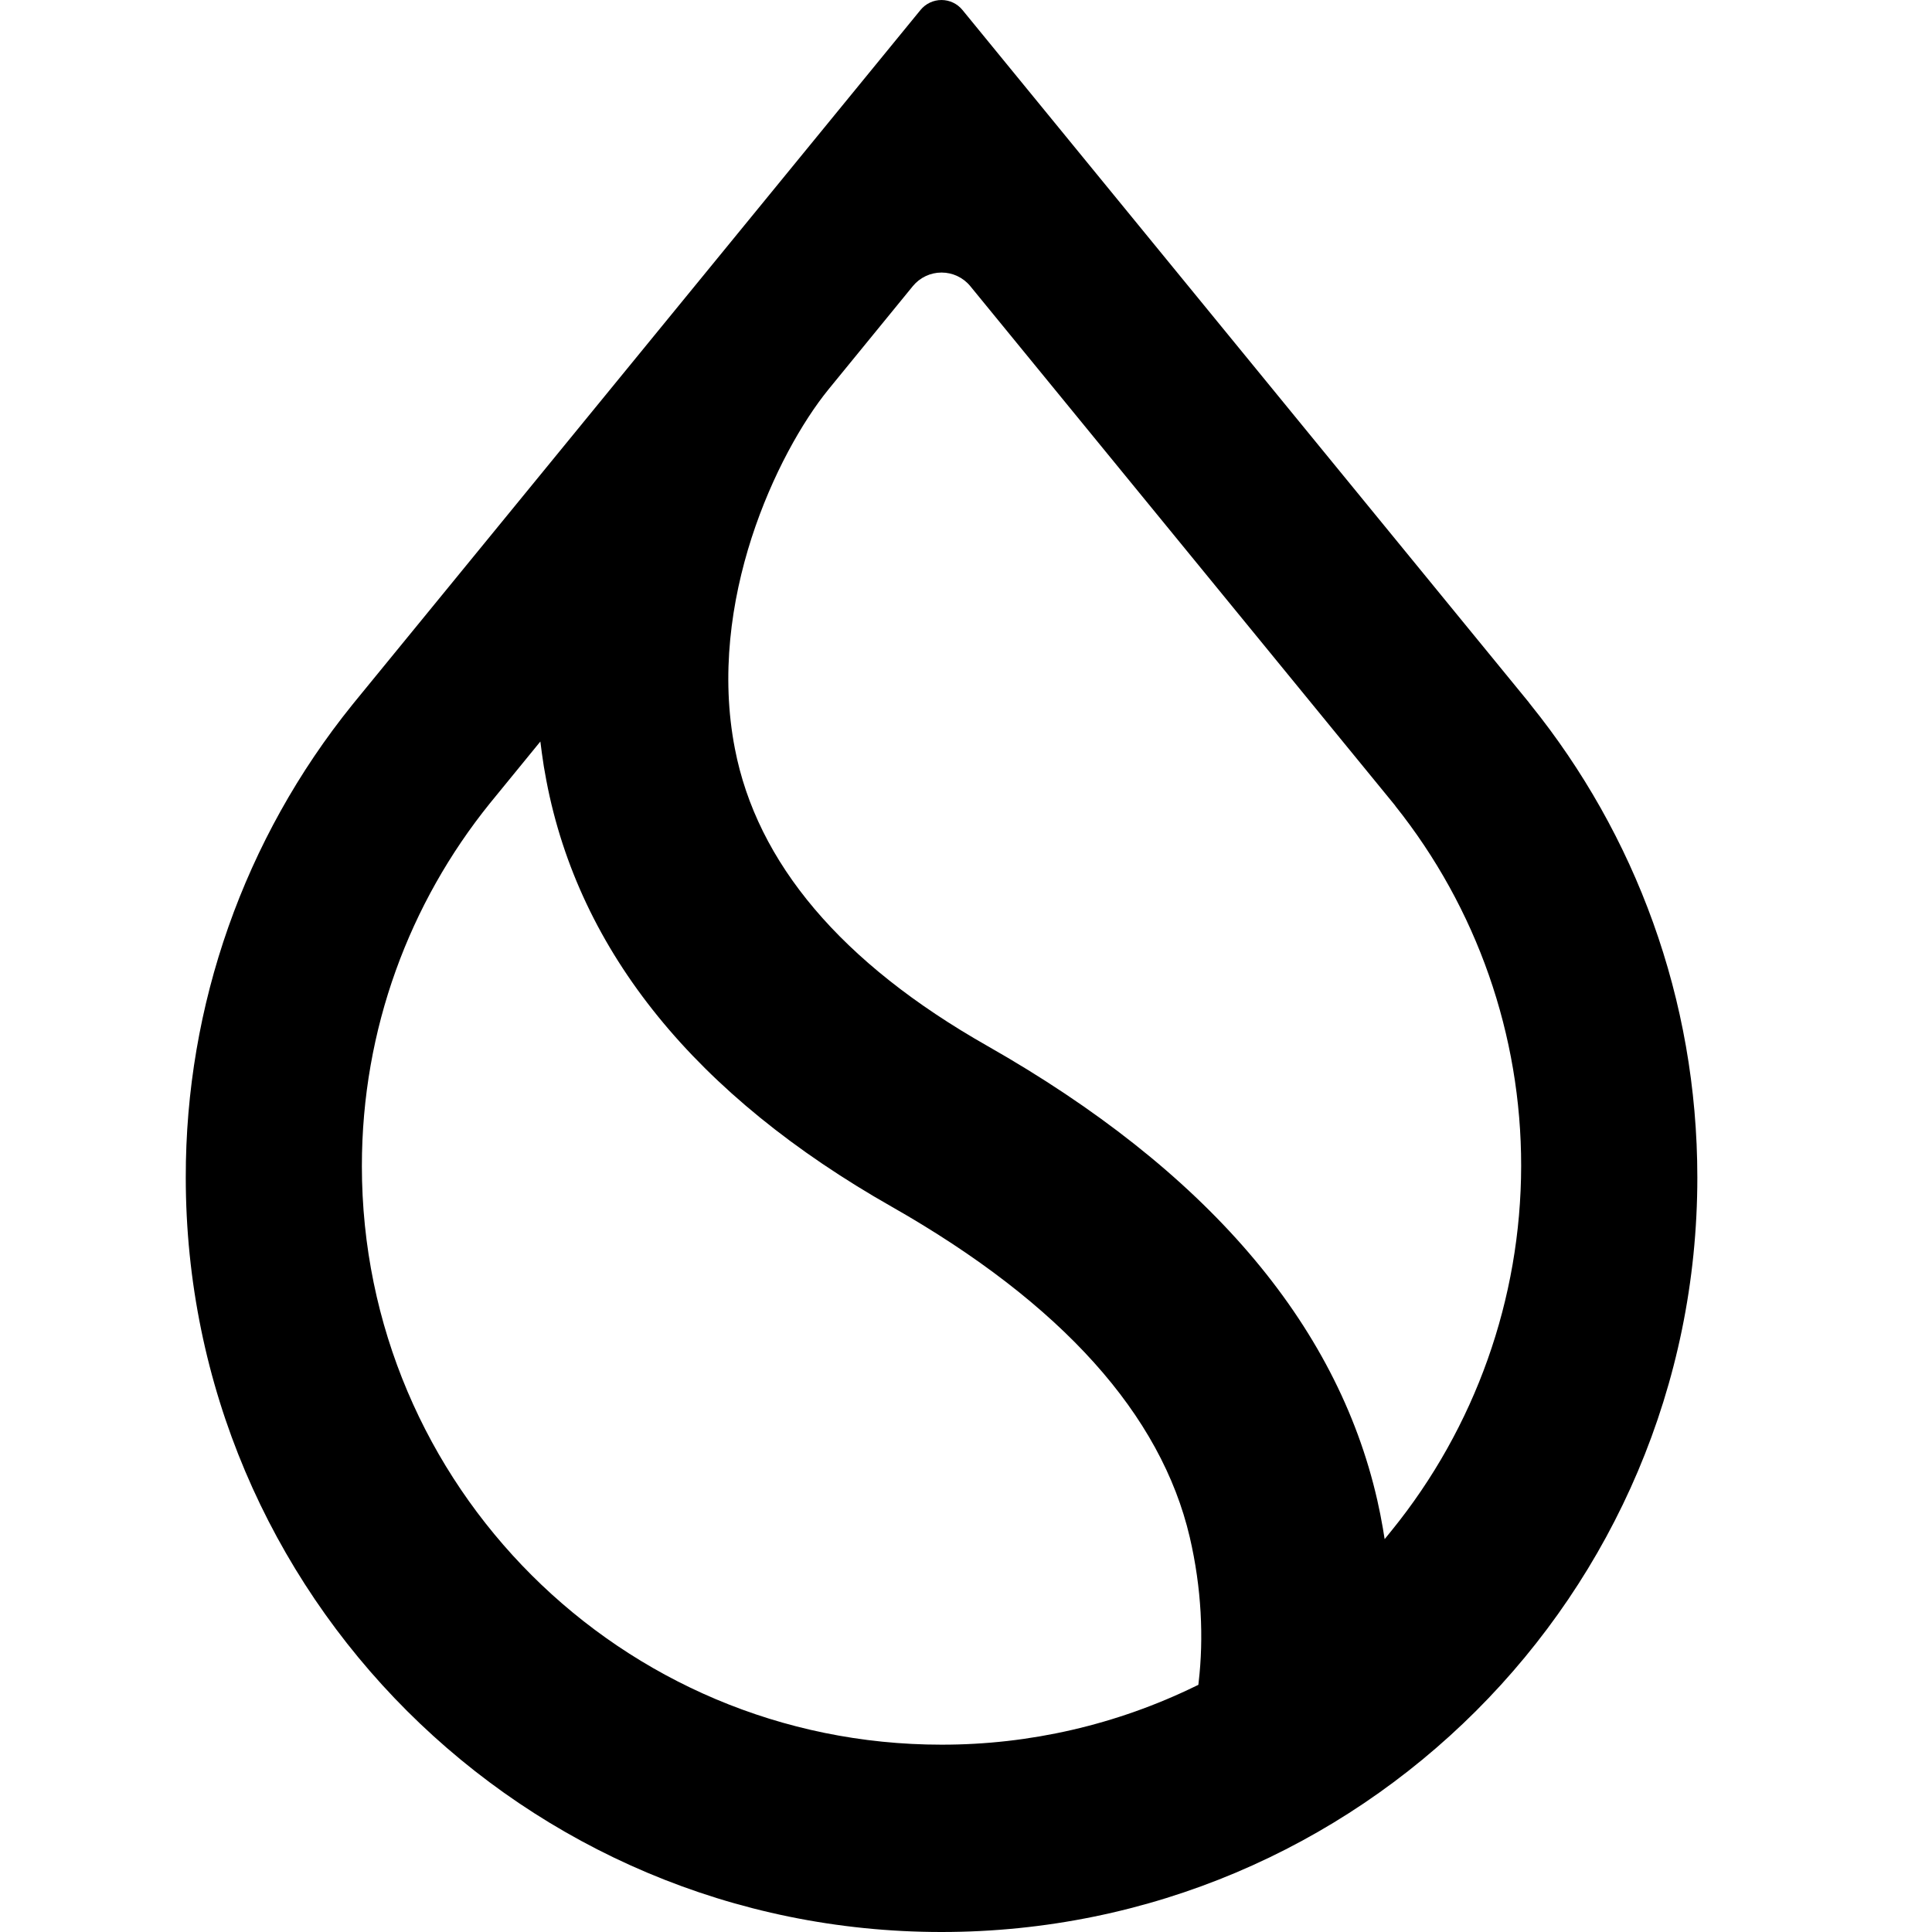
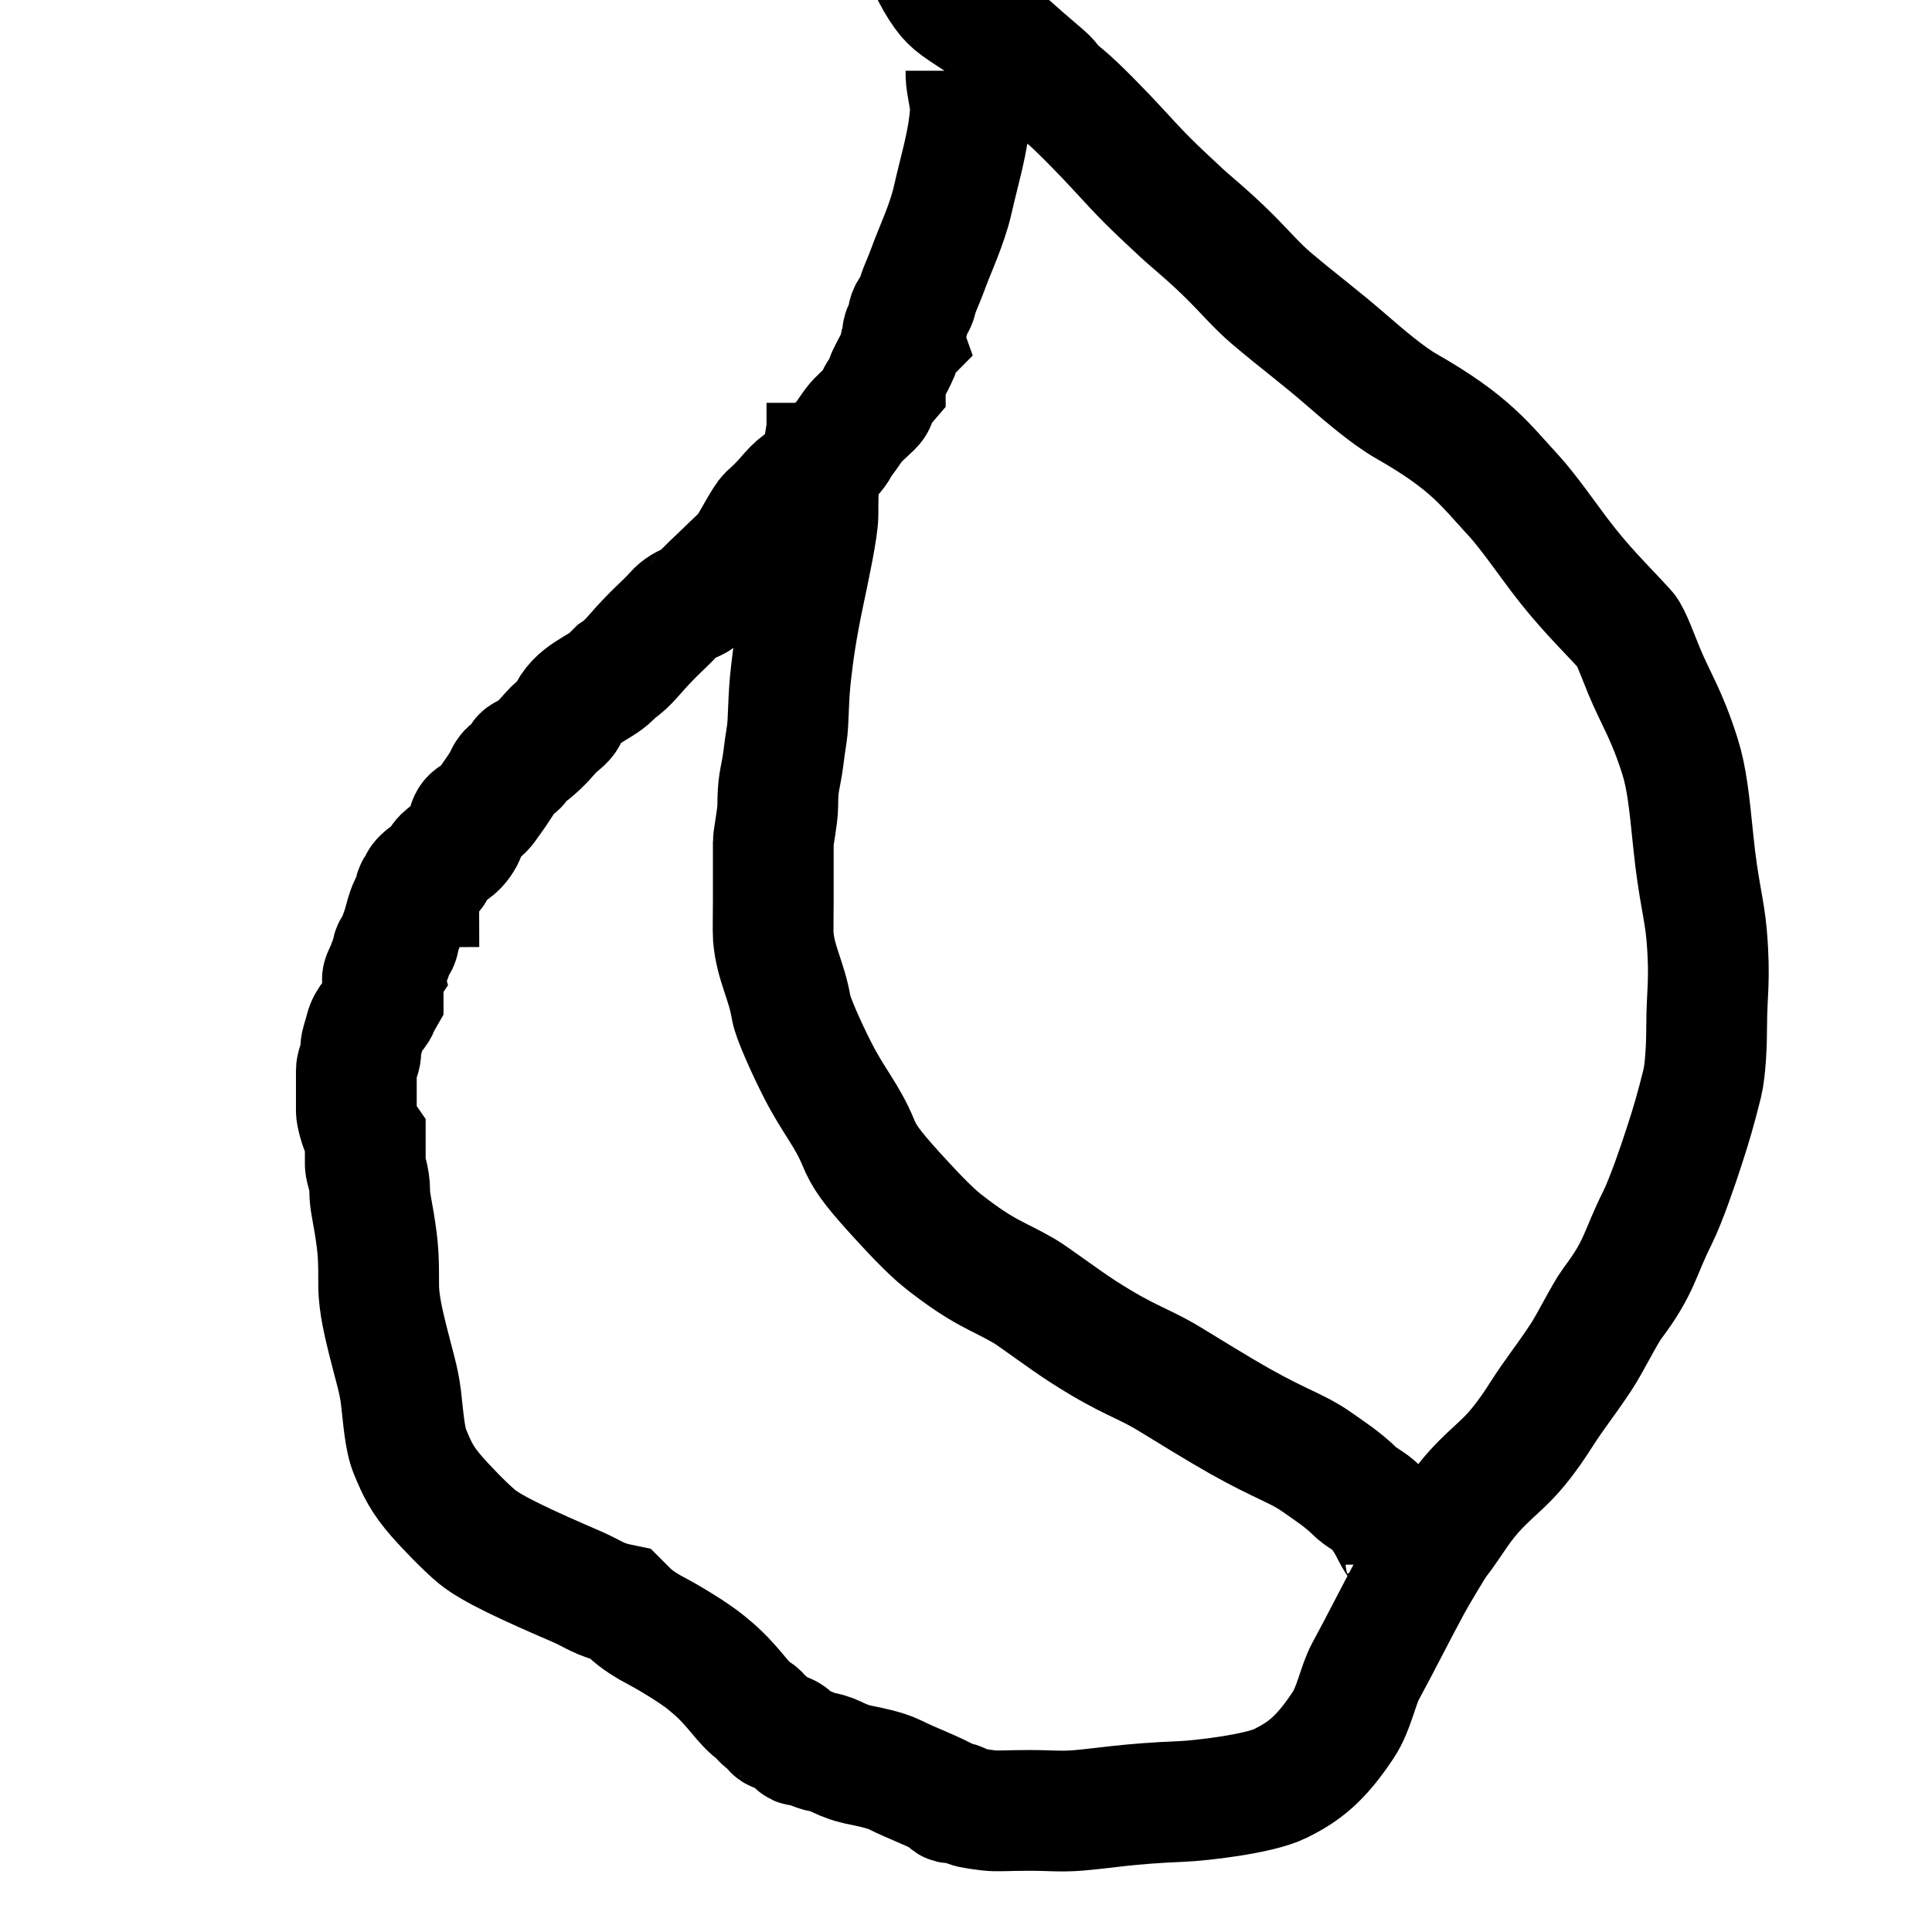
- <svg xmlns="http://www.w3.org/2000/svg" width="1em" height="1em" fill="none" viewBox="0 0 21 26" class="h-full w-full text-white">
-   <path fill="currentColor" fill-rule="evenodd" d="M16.276 10.844a7.75 7.75 0 0 1 1.695 4.848 7.804 7.804 0 0 1-1.743 4.905l-.094.116-.024-.147a7.138 7.138 0 0 0-.075-.377c-.545-2.395-2.322-4.45-5.245-6.112-1.974-1.12-3.104-2.469-3.4-4.001-.193-.99-.05-1.986.225-2.839.276-.852.685-1.566 1.033-1.995L9.785 3.85a.5.5 0 0 1 .772 0l5.72 6.993Zm1.8-1.39L10.452.134a.364.364 0 0 0-.564 0l-7.622 9.32-.025.031A10.102 10.102 0 0 0 0 15.845C0 21.455 4.554 26 10.17 26c5.618 0 10.172-4.546 10.172-10.154 0-2.408-.84-4.62-2.242-6.36l-.025-.032ZM4.09 10.814l.682-.835.02.155c.016.121.036.244.06.367.44 2.315 2.017 4.245 4.651 5.74 2.29 1.303 3.624 2.801 4.008 4.445.16.686.189 1.361.12 1.951l-.004.037-.034.016a7.778 7.778 0 0 1-3.423.789c-4.308 0-7.8-3.487-7.8-7.787 0-1.847.644-3.543 1.72-4.878Z" clip-rule="evenodd" />
+ <svg xmlns="http://www.w3.org/2000/svg" width="16" height="16">
+   <g>
+     <path d="m8,0.586c0,0 0,0 0,0.037c0,0.074 0.042,0.223 0.037,0.297c-0.019,0.262 -0.081,0.444 -0.149,0.743c-0.042,0.185 -0.145,0.41 -0.186,0.52c-0.069,0.188 -0.092,0.216 -0.111,0.297c-0.009,0.036 -0.037,0.074 -0.037,0.074c-0.037,0.037 -0.037,0.074 -0.037,0.111c0,0.037 -0.017,0.026 -0.037,0.074c-0.014,0.034 0,0.074 0,0.074c-0.037,0.037 -0.023,0.077 -0.037,0.111c-0.02,0.049 -0.074,0.149 -0.074,0.149c-0.037,0.074 -0.037,0.074 -0.037,0.111c0,0 -0.054,0.063 -0.074,0.111c-0.014,0.034 0,0.037 -0.037,0.074c-0.037,0.037 -0.118,0.106 -0.149,0.149c-0.049,0.067 -0.074,0.111 -0.111,0.149c0,0 -0.016,0.053 -0.074,0.111c-0.059,0.059 -0.193,0.174 -0.26,0.223c-0.085,0.061 -0.12,0.138 -0.26,0.26c-0.04,0.034 -0.137,0.23 -0.186,0.297c-0.031,0.043 -0.111,0.111 -0.186,0.186c-0.037,0.037 -0.166,0.154 -0.186,0.186c-0.044,0.071 -0.134,0.048 -0.223,0.149c-0.055,0.062 -0.111,0.111 -0.149,0.149c0,0 0,0 -0.037,0.037c-0.149,0.149 -0.186,0.223 -0.297,0.297c0,0 -0.037,0.037 -0.037,0.037c-0.111,0.111 -0.291,0.14 -0.372,0.334c-0.014,0.034 -0.074,0.074 -0.111,0.111c-0.037,0.037 -0.082,0.101 -0.186,0.186c-0.041,0.033 -0.048,0.011 -0.074,0.037c-0.026,0.026 0,0.037 -0.037,0.074c-0.037,0.037 -0.071,0.014 -0.111,0.111c-0.014,0.034 -0.1,0.156 -0.149,0.223c-0.061,0.085 -0.13,0.068 -0.149,0.149c-0.009,0.036 -0.02,0.079 -0.037,0.111c-0.063,0.118 -0.137,0.118 -0.186,0.186c-0.061,0.085 -0.048,0.085 -0.074,0.111c-0.026,0.026 -0.048,0.011 -0.074,0.037c-0.026,0.026 -0.037,0.037 -0.037,0.074c0,0 -0.037,0 -0.037,0.074c0,0 -0.037,0.074 -0.037,0.074c-0.037,0.074 -0.046,0.154 -0.074,0.223c-0.02,0.049 -0.011,0.085 -0.037,0.111c-0.026,0.026 -0.037,0.037 -0.037,0.074c0,0.037 -0.037,0.074 -0.037,0.111c0,0 -0.017,0.026 -0.037,0.074c-0.014,0.034 0,0.037 0,0.111c0,0 0,0.037 0,0.074c0,0 -0.023,0.04 -0.037,0.074c-0.02,0.049 -0.092,0.105 -0.111,0.186c-0.017,0.072 -0.037,0.111 -0.037,0.149c0,0 0,0 0,0.037c0,0.037 -0.037,0.111 -0.037,0.149c0,0.149 0,0.223 0,0.334c0,0.037 0.023,0.114 0.037,0.149c0.02,0.049 0.037,0.074 0.037,0.074c0,0.074 0,0.111 0,0.223c0,0.037 0.037,0.111 0.037,0.223c0,0.074 0.018,0.144 0.037,0.26c0.036,0.22 0.037,0.297 0.037,0.52c0,0.149 0.046,0.332 0.074,0.446c0.054,0.219 0.093,0.331 0.111,0.483c0.018,0.148 0.029,0.337 0.074,0.446c0.064,0.154 0.101,0.231 0.223,0.372c0.069,0.079 0.231,0.249 0.334,0.334c0.122,0.1 0.418,0.237 0.818,0.409c0.153,0.066 0.186,0.111 0.372,0.149c0,0 0.037,0.037 0.037,0.037c0.037,0.037 0.096,0.1 0.26,0.186c0.104,0.055 0.305,0.175 0.409,0.26c0.081,0.067 0.141,0.117 0.26,0.26c0.053,0.064 0.114,0.134 0.149,0.149c0.049,0.02 0.04,0.06 0.074,0.074c0.049,0.02 0.037,0.037 0.074,0.074c0.037,0.037 0.123,-0.007 0.186,0.111c0.018,0.033 0.043,0.009 0.111,0.037c0.049,0.02 0.075,0.031 0.111,0.037c0.116,0.019 0.138,0.074 0.334,0.111c0.036,0.007 0.186,0.037 0.26,0.074c0.149,0.074 0.26,0.111 0.409,0.186c0,0 0.011,0.011 0.037,0.037c0.026,0.026 0.037,0 0.037,0c0.037,0 0.063,0.017 0.111,0.037c0.034,0.014 0.034,0.018 0.186,0.037c0.074,0.009 0.149,0 0.334,0c0.186,0 0.261,0.012 0.409,0c0.225,-0.019 0.408,-0.056 0.855,-0.074c0.149,-0.006 0.638,-0.06 0.818,-0.149c0.194,-0.096 0.331,-0.198 0.52,-0.483c0.092,-0.138 0.122,-0.328 0.186,-0.446c0.135,-0.249 0.23,-0.442 0.372,-0.706c0.039,-0.073 0.191,-0.33 0.223,-0.372c0.133,-0.171 0.186,-0.297 0.372,-0.483c0.111,-0.111 0.197,-0.175 0.297,-0.297c0.085,-0.104 0.141,-0.19 0.186,-0.26c0.128,-0.2 0.186,-0.26 0.334,-0.483c0.074,-0.111 0.197,-0.362 0.26,-0.446c0.23,-0.305 0.223,-0.409 0.372,-0.706c0.074,-0.149 0.176,-0.449 0.223,-0.595c0.062,-0.19 0.094,-0.301 0.149,-0.52c0.028,-0.114 0.037,-0.334 0.037,-0.483c0,-0.26 0.031,-0.373 0,-0.743c-0.019,-0.225 -0.07,-0.372 -0.111,-0.78c-0.034,-0.335 -0.054,-0.525 -0.111,-0.706c-0.111,-0.349 -0.202,-0.476 -0.297,-0.706c-0.045,-0.109 -0.113,-0.296 -0.149,-0.334c-0.196,-0.214 -0.351,-0.359 -0.557,-0.632c-0.081,-0.107 -0.264,-0.367 -0.372,-0.483c-0.233,-0.251 -0.354,-0.437 -0.892,-0.743c-0.144,-0.082 -0.343,-0.25 -0.483,-0.372c-0.238,-0.207 -0.388,-0.314 -0.632,-0.52c-0.12,-0.102 -0.223,-0.223 -0.334,-0.334c-0.186,-0.186 -0.332,-0.3 -0.409,-0.372c-0.251,-0.233 -0.325,-0.306 -0.52,-0.52c-0.106,-0.116 -0.342,-0.361 -0.446,-0.446c-0.122,-0.1 -0.111,-0.111 -0.149,-0.149c-0.037,-0.037 -0.181,-0.154 -0.297,-0.26c-0.214,-0.196 -0.311,-0.237 -0.446,-0.334c-0.043,-0.031 -0.081,-0.069 -0.111,-0.111c-0.097,-0.135 -0.149,-0.26 -0.26,-0.557l-0.037,-0.074" id="svg_1" stroke="#000" fill="none" />
+     <path d="m6.848,3.336c0,0.037 0,0.074 0,0.074c0,0 0,0.037 0,0.037c0,0.037 0,0.037 0,0.111c0,0 -0.018,0.107 -0.037,0.223c-0.03,0.183 -0.037,0.223 -0.037,0.483c0,0.111 -0.072,0.446 -0.111,0.632c-0.071,0.335 -0.093,0.517 -0.111,0.669c-0.027,0.221 -0.019,0.41 -0.037,0.52c-0.019,0.116 -0.025,0.187 -0.037,0.26c-0.019,0.116 -0.037,0.149 -0.037,0.334c0,0.074 -0.037,0.26 -0.037,0.297c0,0.186 0,0.297 0,0.483c0,0.074 -0.003,0.26 0,0.297c0.019,0.225 0.111,0.363 0.149,0.595c0.012,0.073 0.124,0.327 0.223,0.52c0.129,0.252 0.239,0.364 0.334,0.595c0.045,0.109 0.102,0.194 0.297,0.409c0.106,0.116 0.284,0.312 0.409,0.409c0.342,0.267 0.437,0.274 0.669,0.409c0.072,0.042 0.327,0.234 0.483,0.334c0.392,0.252 0.488,0.251 0.743,0.409c0.114,0.07 0.395,0.243 0.557,0.334c0.349,0.196 0.48,0.227 0.632,0.334c0.109,0.077 0.223,0.149 0.334,0.26c0.037,0.037 0.166,0.1 0.186,0.149c0.014,0.034 0.037,0.037 0.111,0.186c0.037,0.074 0.074,0.111 0.074,0.111c0.037,0.074 0.037,0.111 0.037,0.111c0,0 0,0.037 0,0.037l0,0" id="svg_2" stroke="#000" fill="none" />
+   </g>
</svg>
